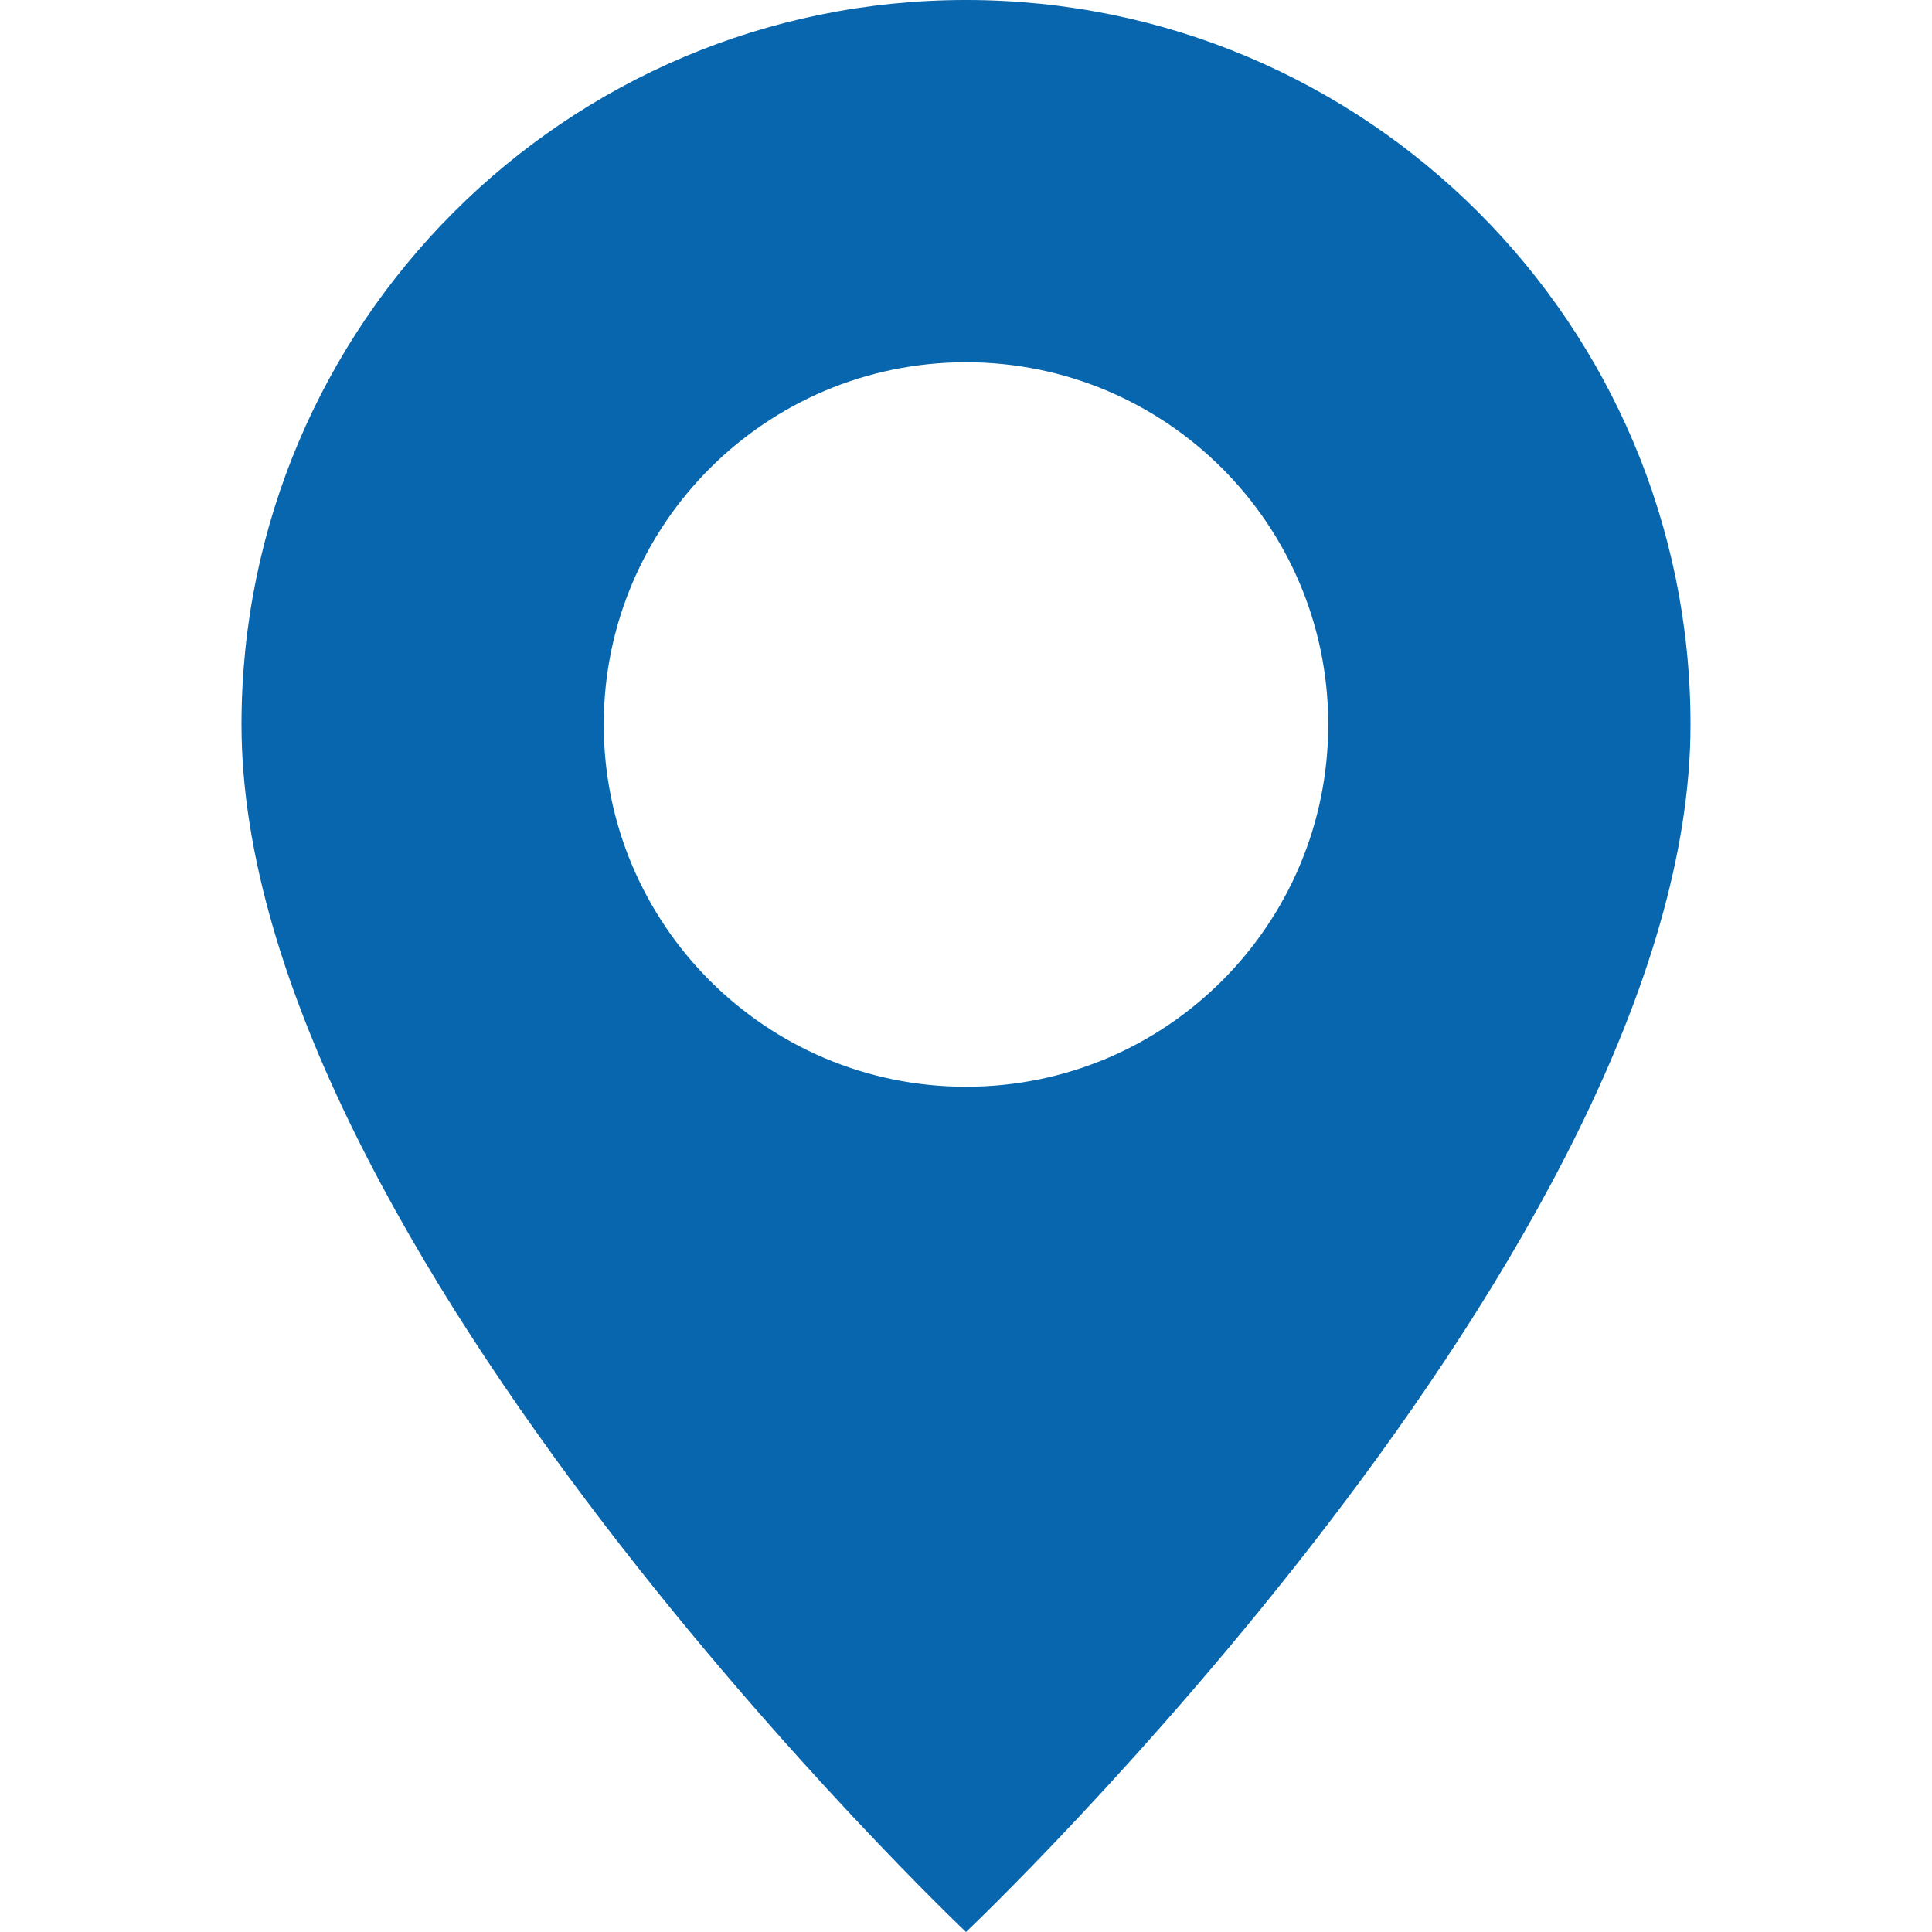
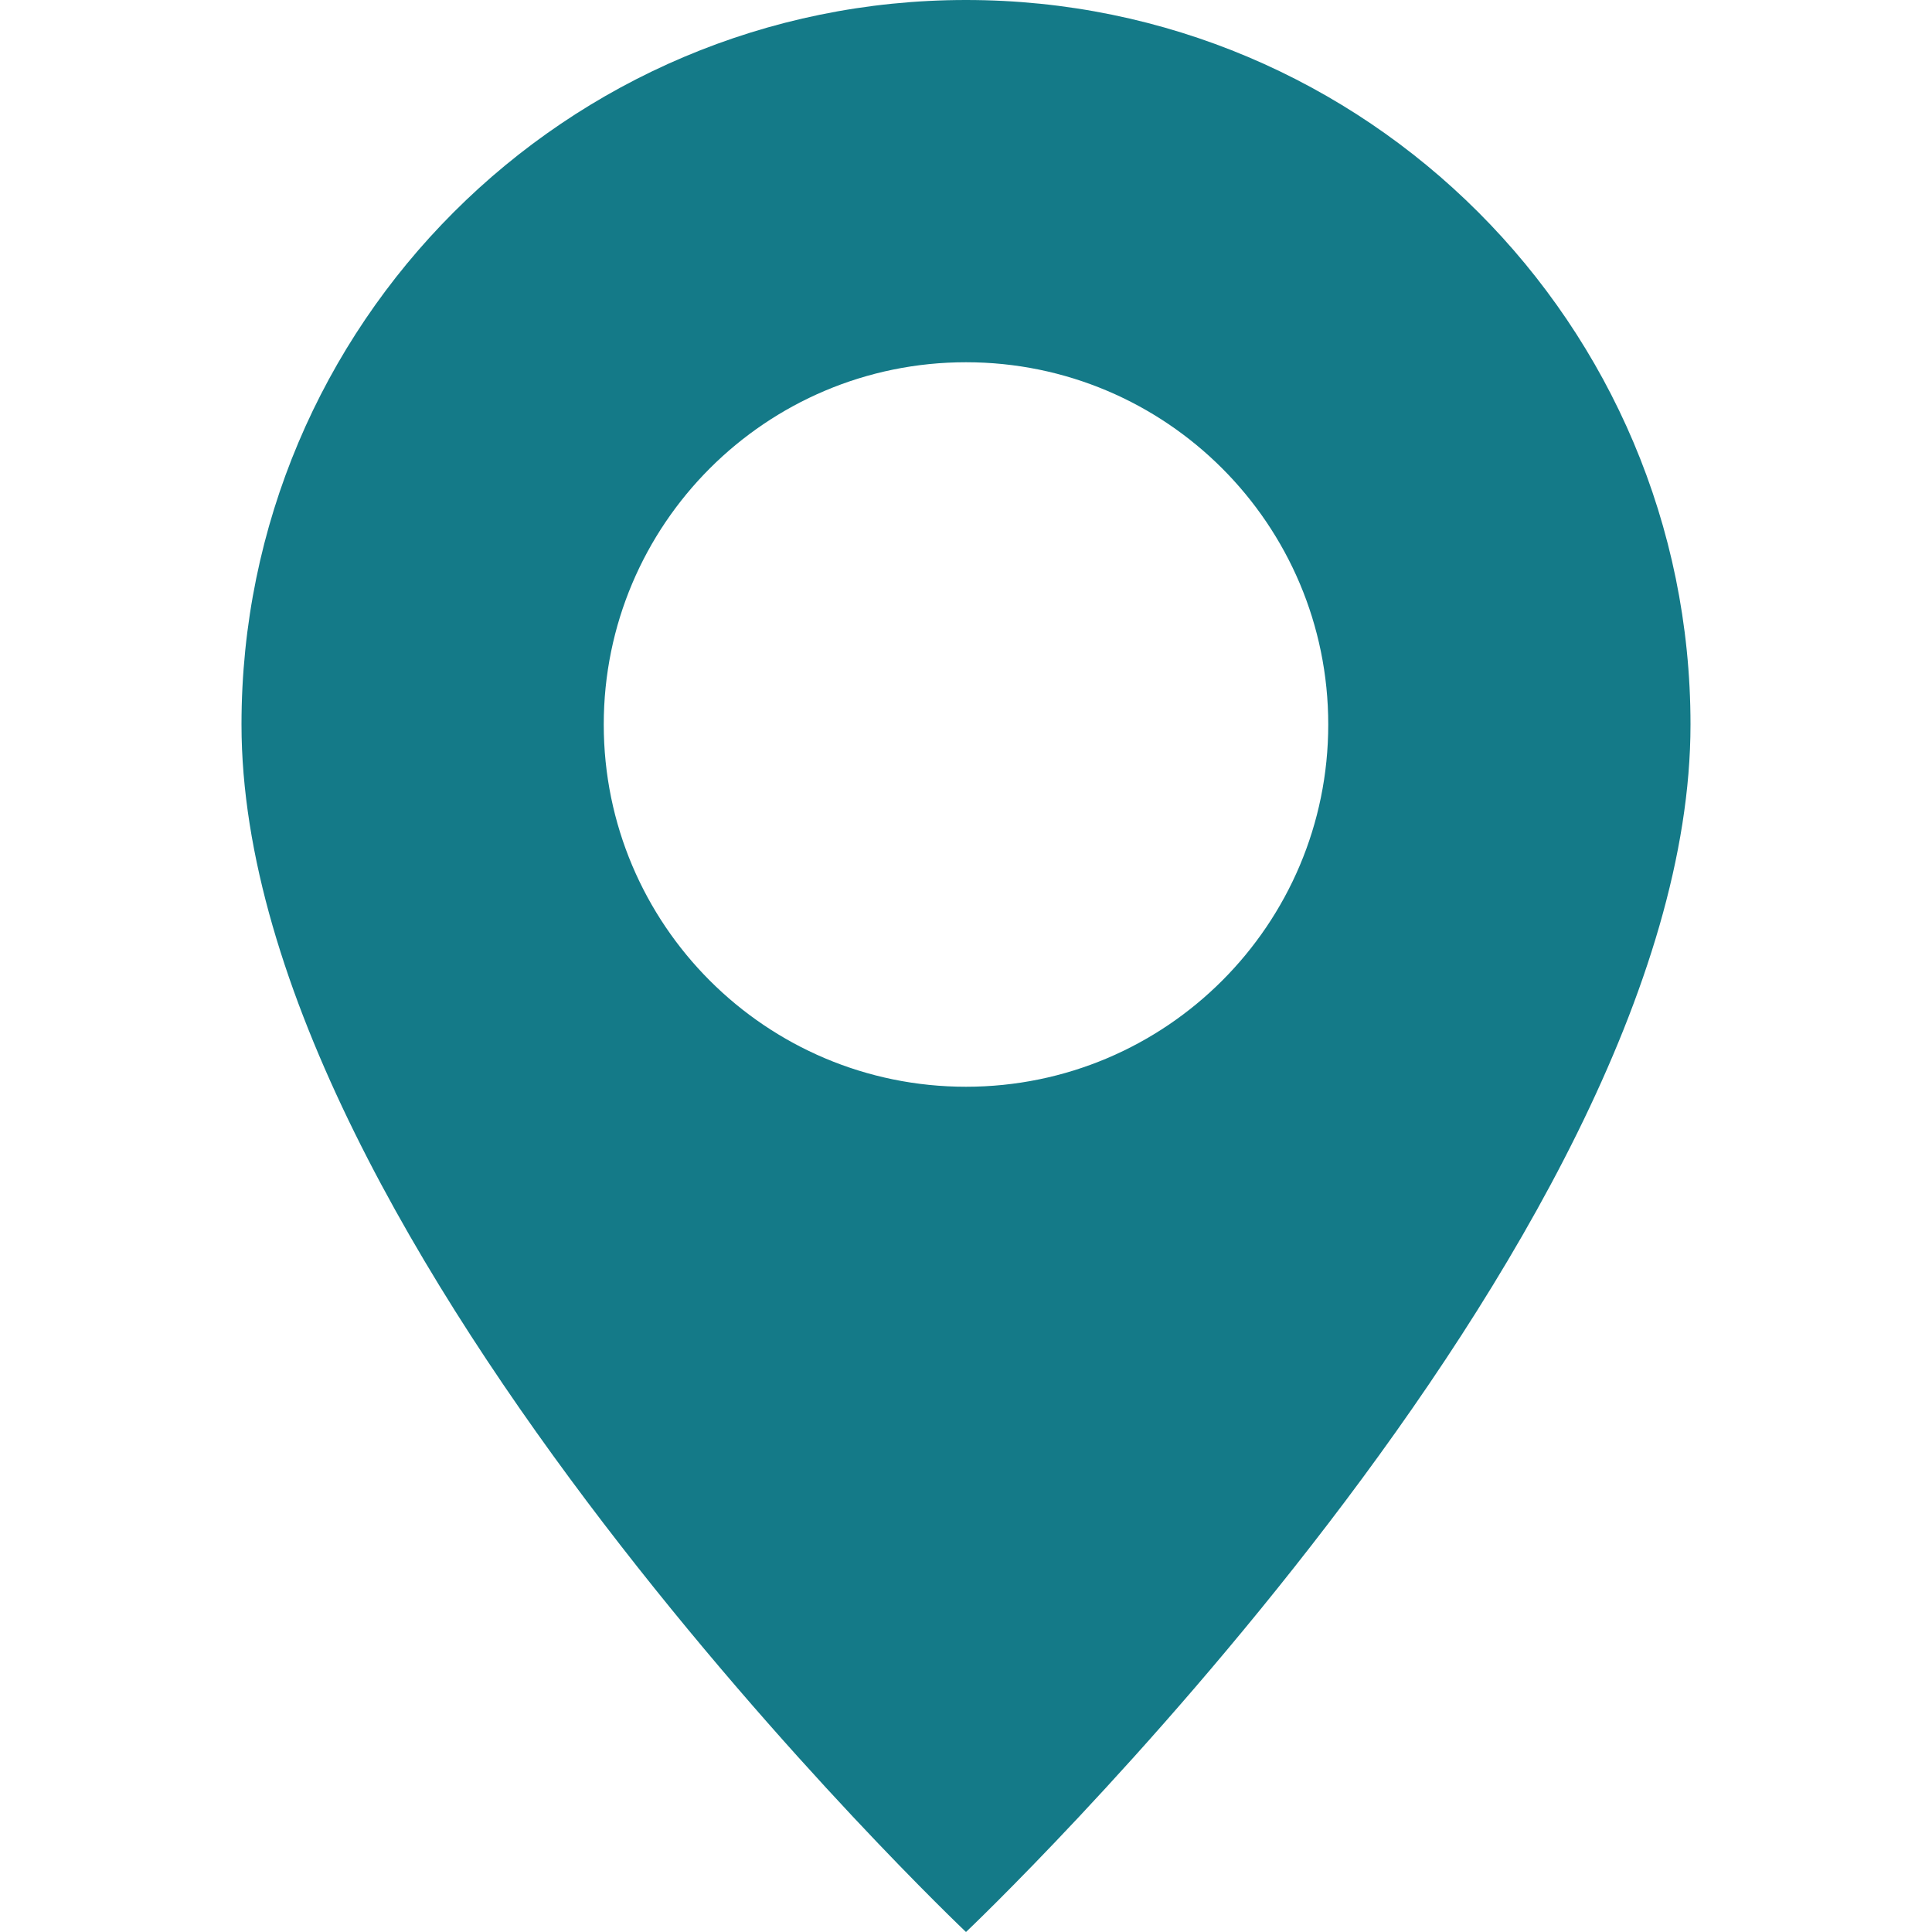
- <svg xmlns="http://www.w3.org/2000/svg" width="16" height="16" fill="#0766AD" class="bi bi-geo-alt-fill" viewBox="0 0 16 16">
+ <svg xmlns="http://www.w3.org/2000/svg" width="16" height="16" fill="#147A88" class="bi bi-geo-alt-fill" viewBox="0 0 16 16">
  <path d="M8 16s6-5.686 6-10A6 6 0 0 0 2 6c0 4.314 6 10 6 10zm0-7a3 3 0 1 1 0-6 3 3 0 0 1 0 6z" />
</svg>
